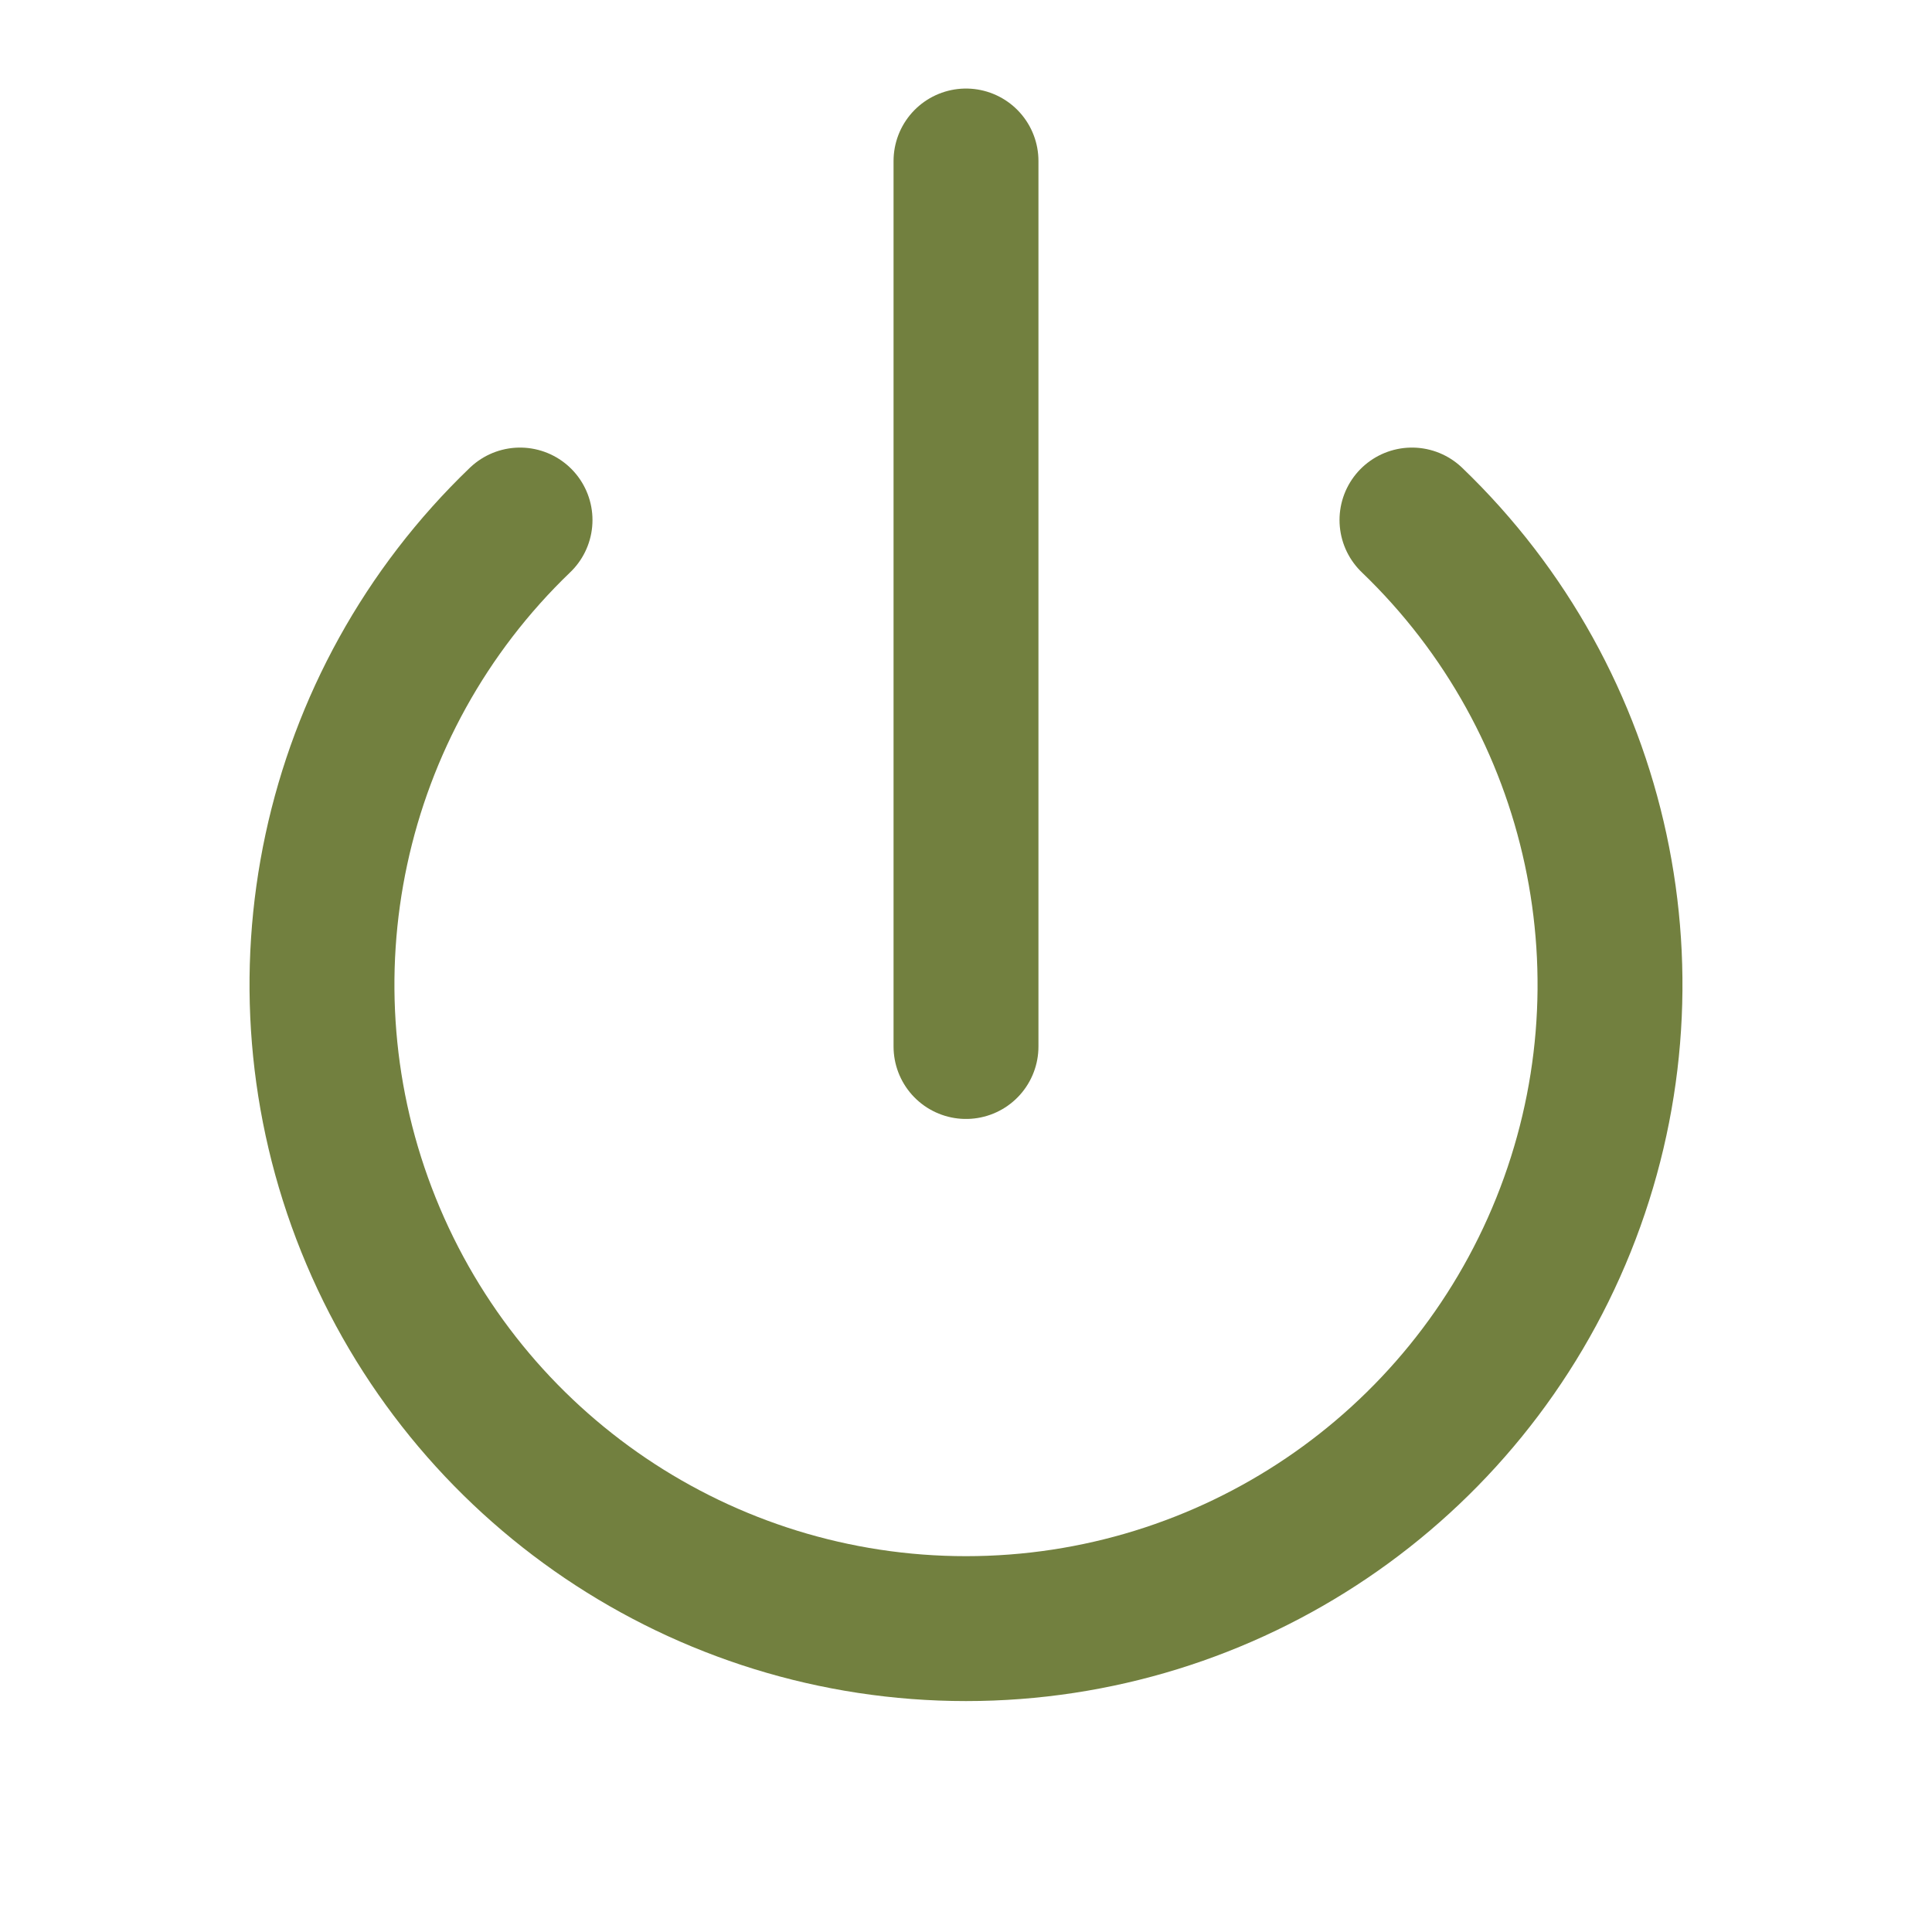
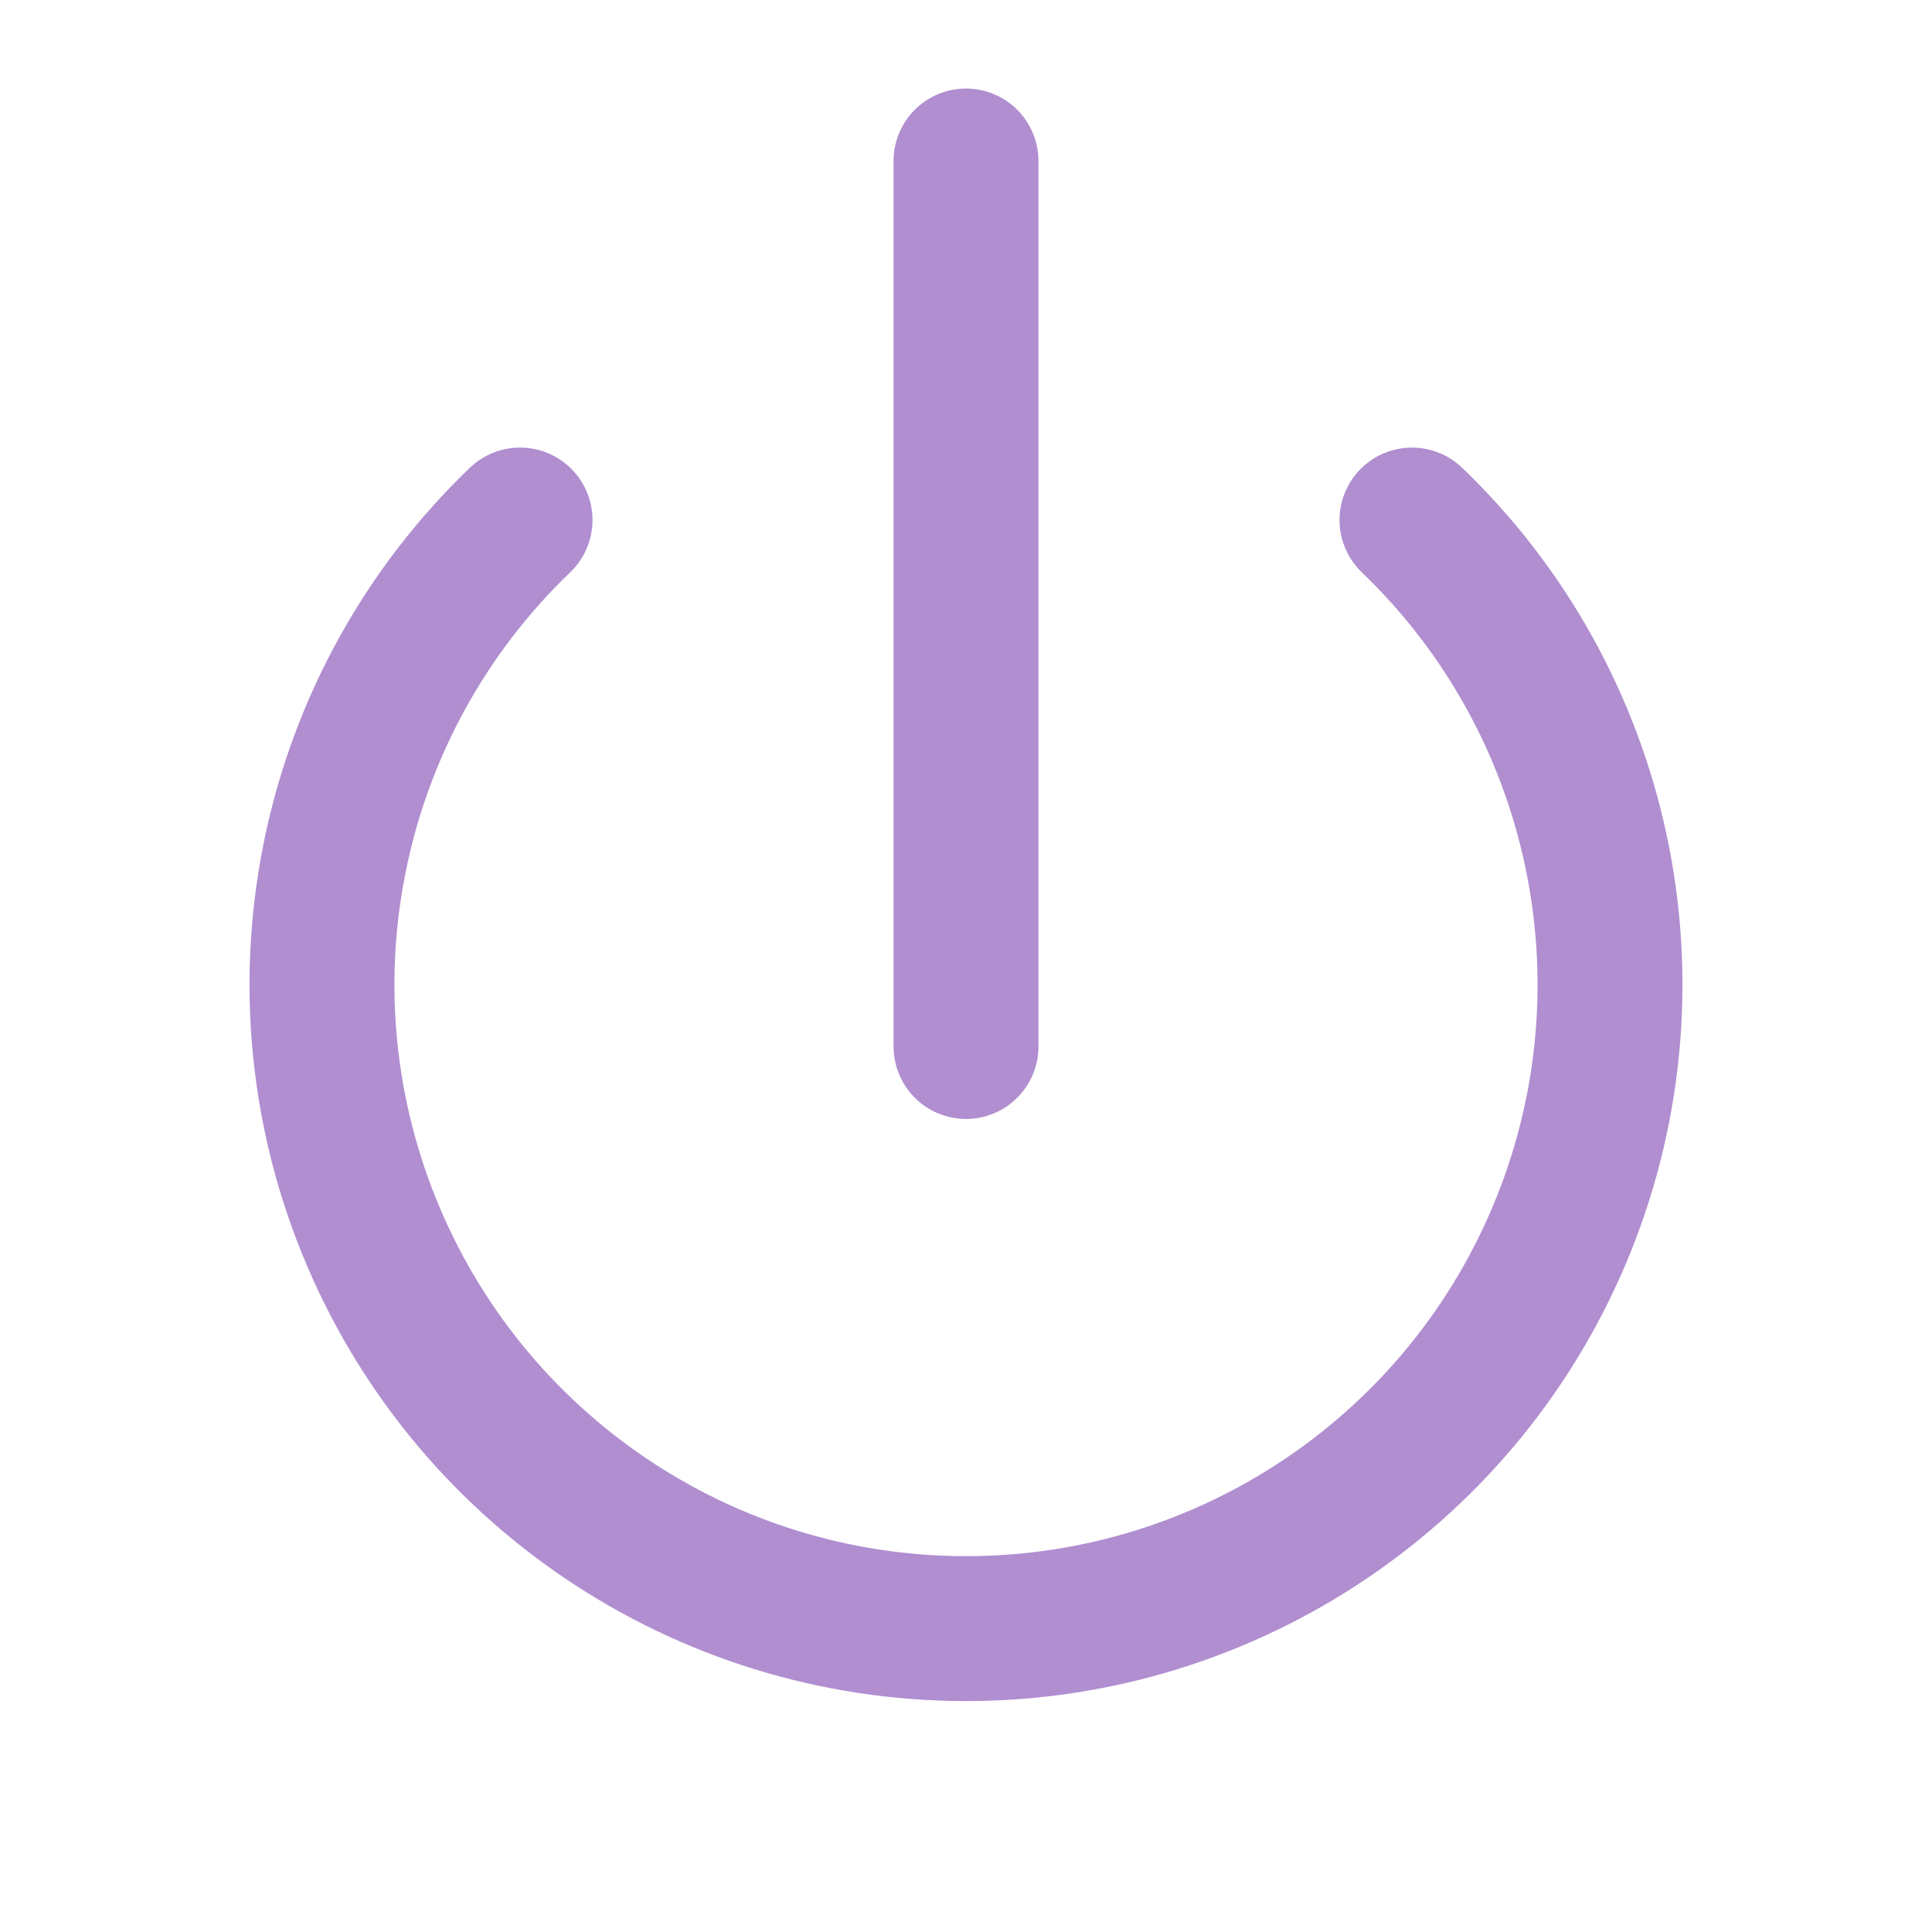
- <svg xmlns="http://www.w3.org/2000/svg" viewBox="0 0 24 24" fill="none" stroke="#72803F" stroke-width="1.8" stroke-linecap="round" stroke-linejoin="round">
+ <svg xmlns="http://www.w3.org/2000/svg" viewBox="0 0 24 24" fill="none" stroke="#B08ED0" stroke-width="1.8" stroke-linecap="round" stroke-linejoin="round">
  <path d="M6.46 6.46a8 8 0 1 0 11.08 0" />
  <line x1="12" y1="2" x2="12" y2="13" />
</svg>
